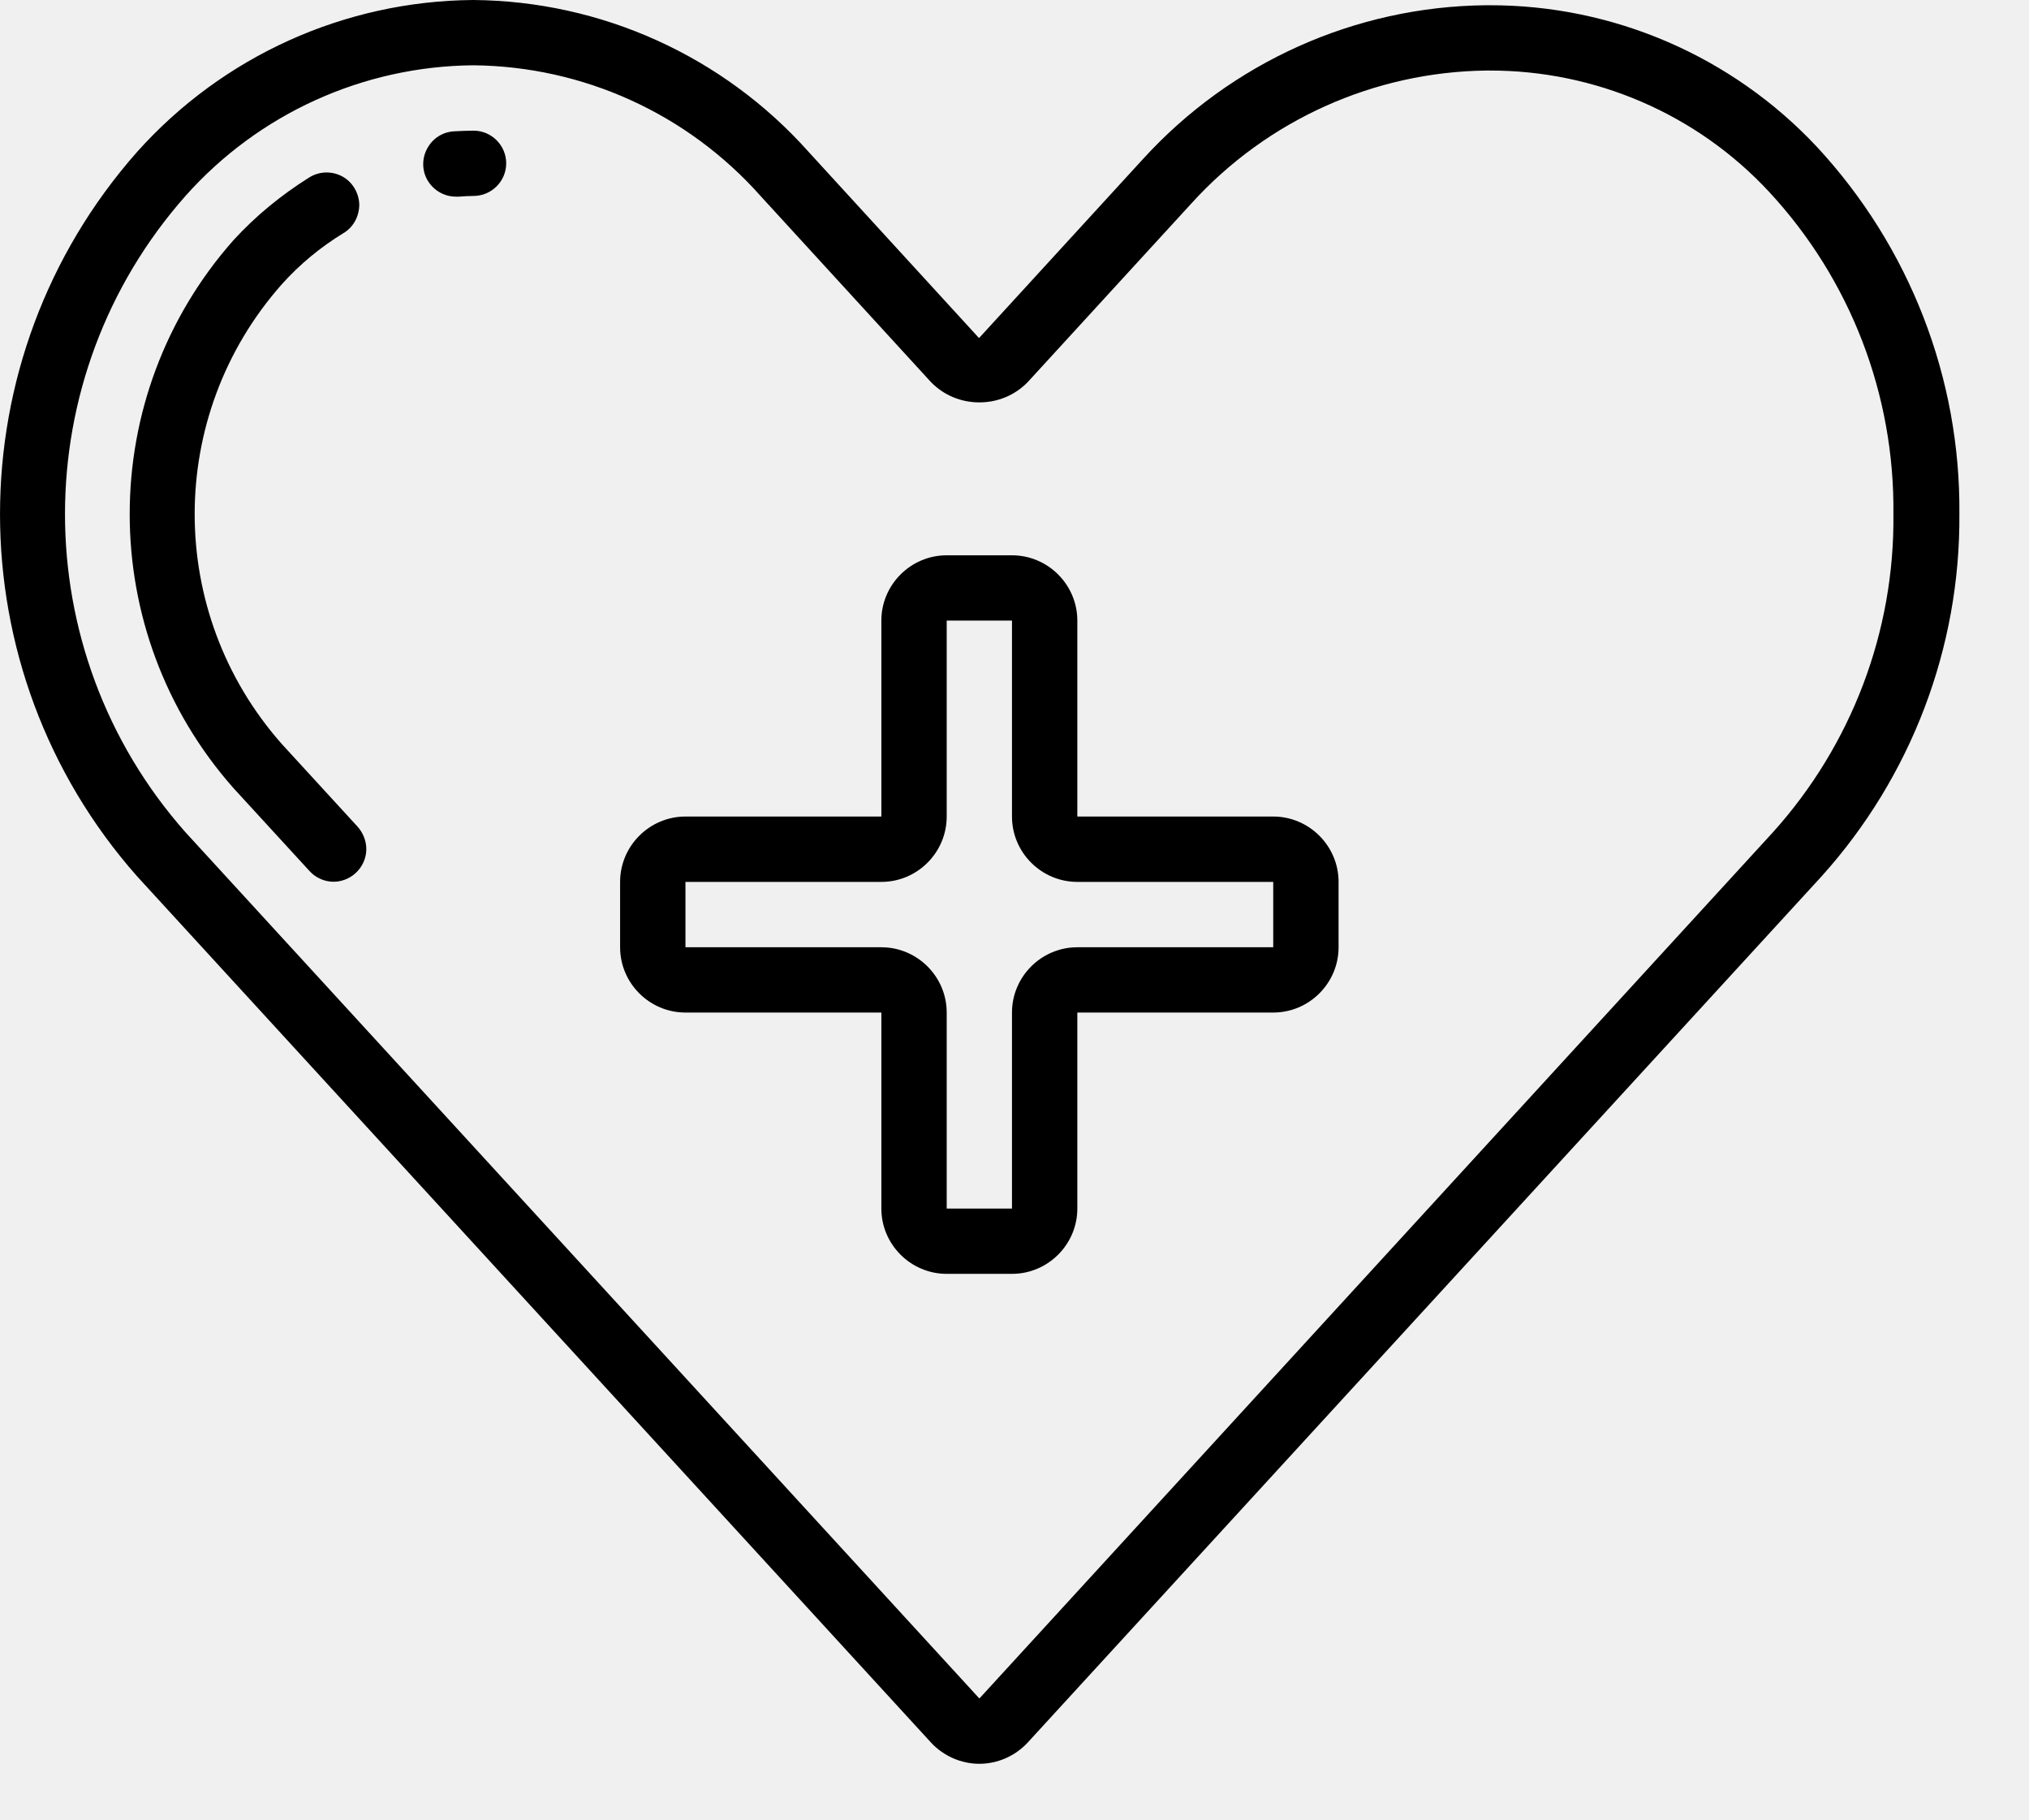
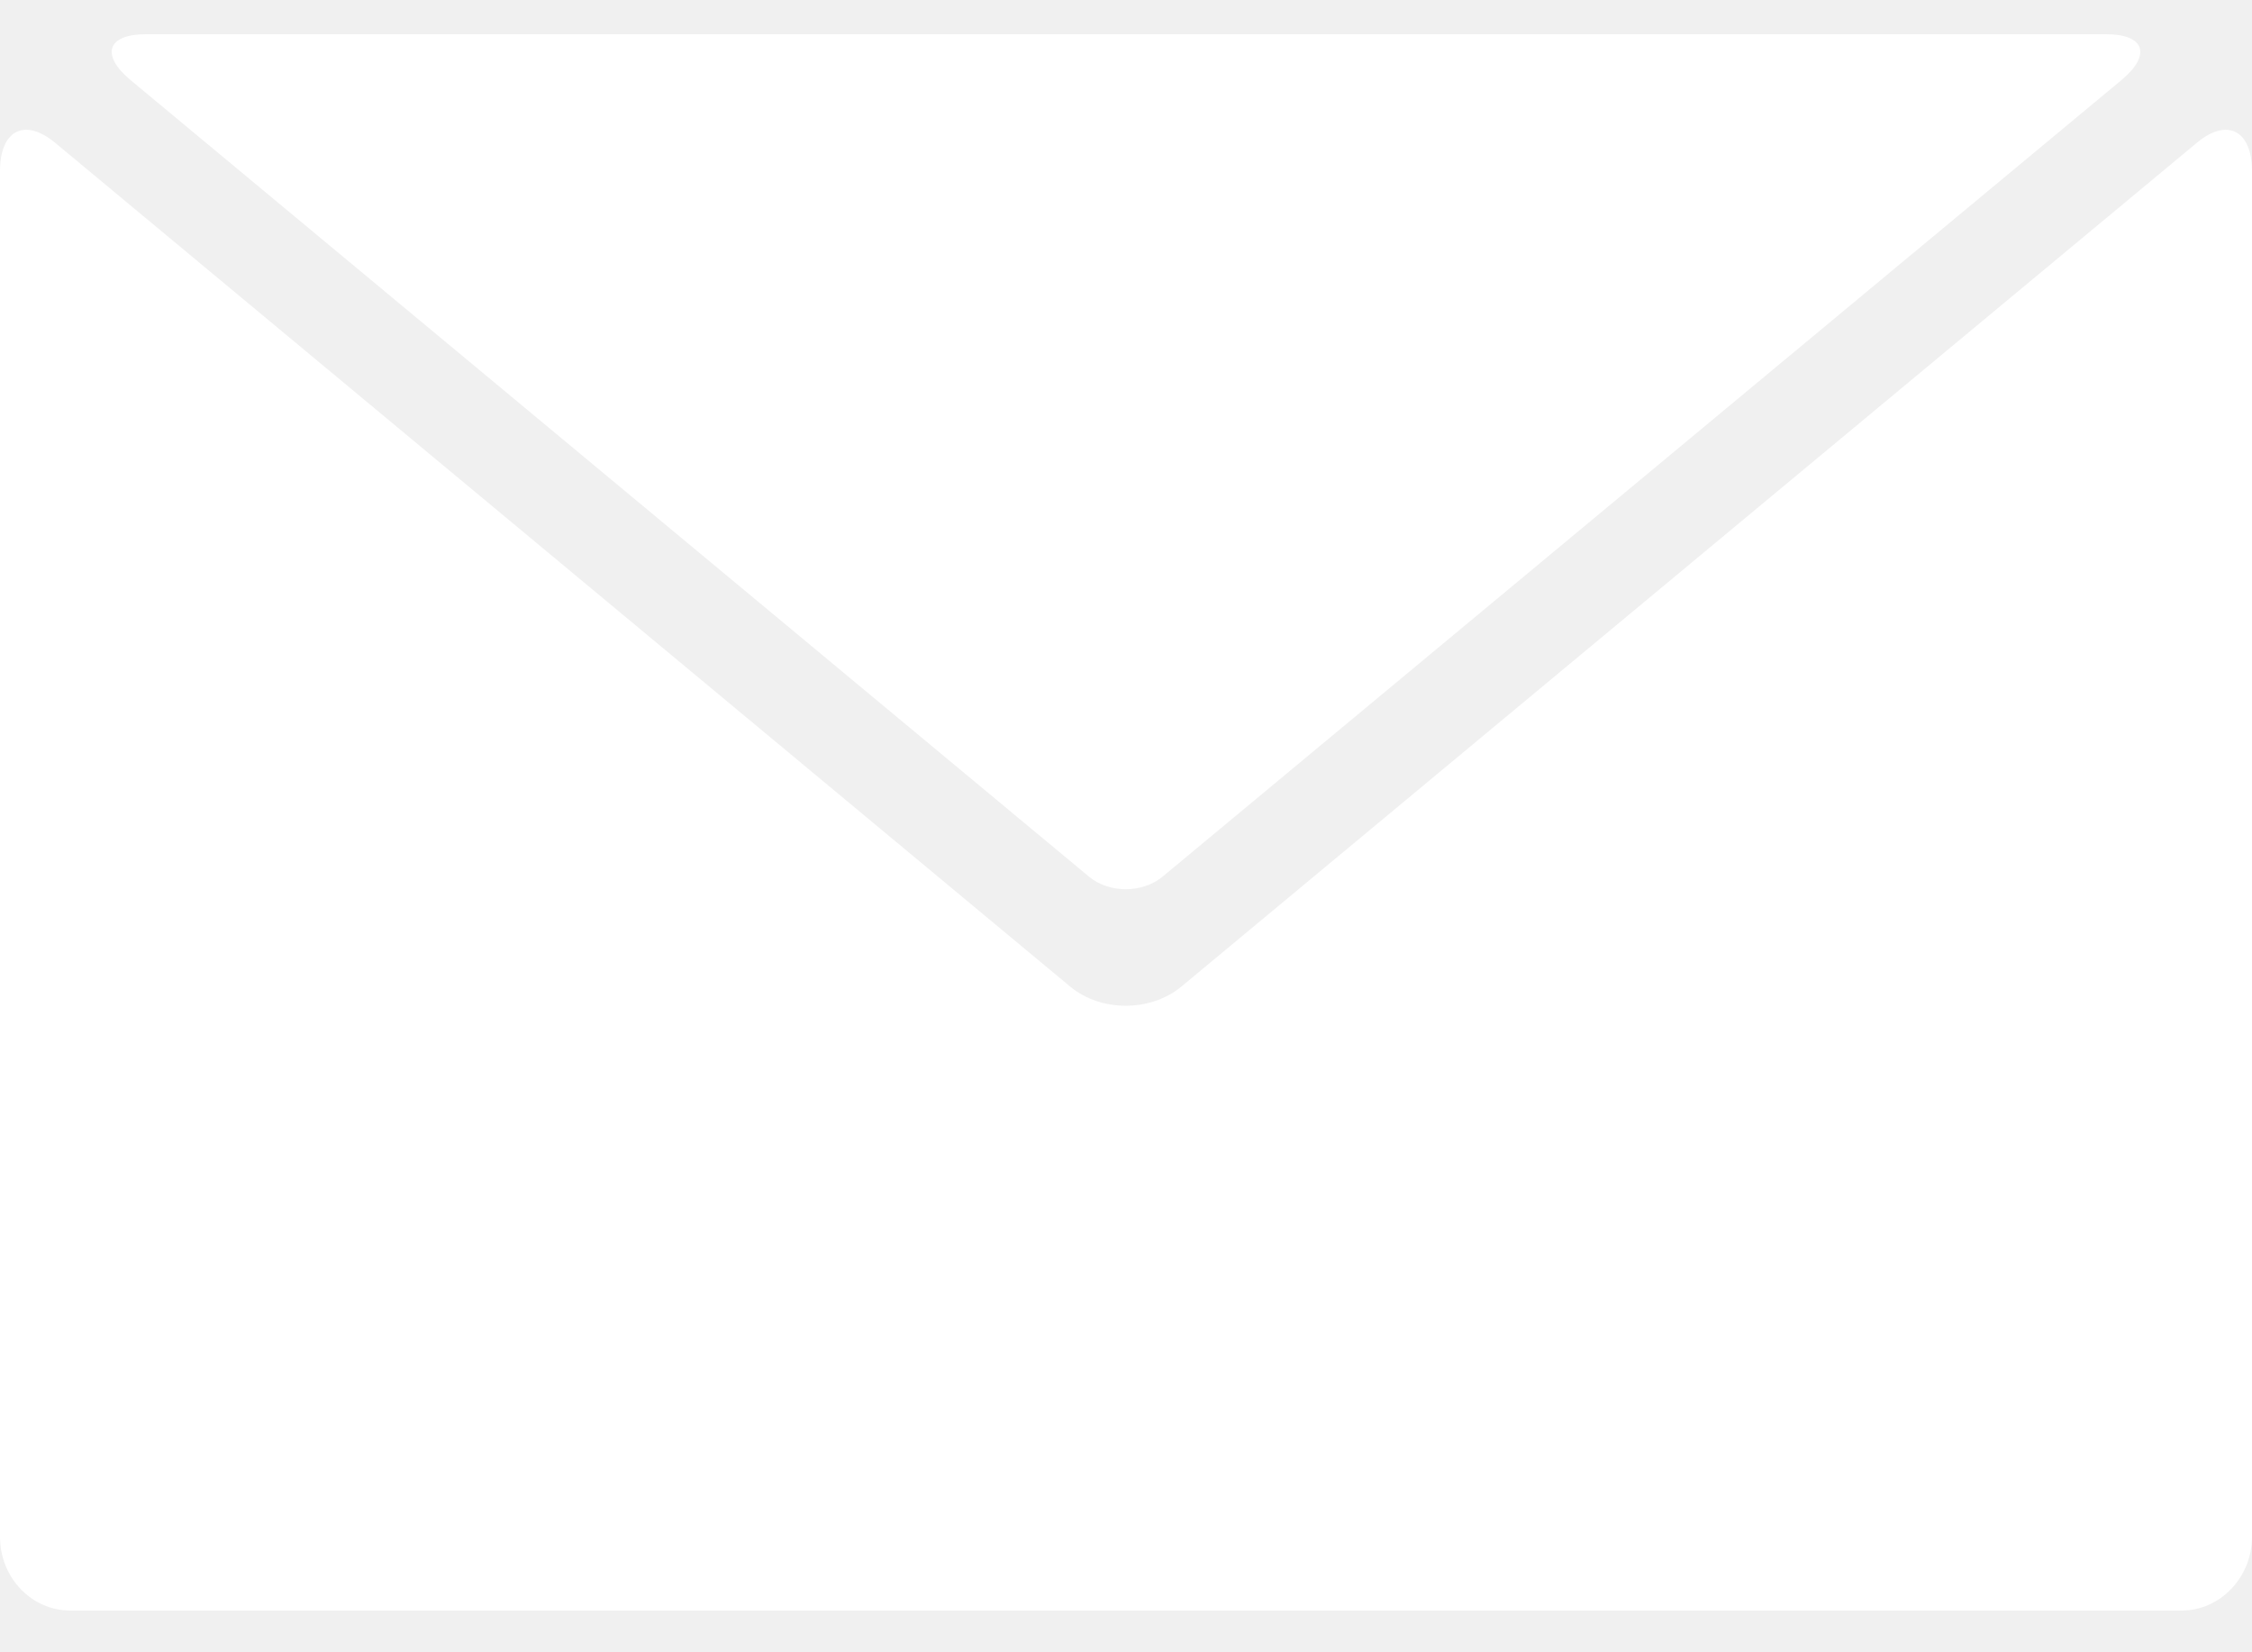
- <svg xmlns="http://www.w3.org/2000/svg" width="29" height="26" viewBox="0 0 29 26" fill="none">
-   <path d="M21.284 0.075H21.237C19.37 0.093 17.596 0.891 16.336 2.273L13.993 4.831L11.557 2.17C10.338 0.803 8.597 0.014 6.763 0C4.924 0.014 3.183 0.803 1.96 2.17C-0.653 5.125 -0.653 9.568 1.96 12.523L13.307 24.901C13.484 25.092 13.736 25.204 13.998 25.204C14.259 25.204 14.511 25.092 14.688 24.901L26.035 12.523C27.314 11.104 28.019 9.256 28.005 7.347C28.023 5.405 27.295 3.529 25.97 2.1C24.756 0.803 23.057 0.07 21.284 0.075ZM25.34 11.893L13.998 24.271L2.651 11.893C0.355 9.298 0.355 5.396 2.651 2.8C3.697 1.624 5.19 0.947 6.763 0.933C8.336 0.947 9.825 1.624 10.87 2.8L13.307 5.461C13.489 5.648 13.736 5.75 13.998 5.75C14.259 5.75 14.506 5.648 14.688 5.461L17.032 2.903C18.114 1.713 19.641 1.027 21.246 1.008H21.284C22.8 1.004 24.252 1.629 25.284 2.74C26.446 3.991 27.081 5.638 27.062 7.347C27.081 9.022 26.464 10.646 25.34 11.893Z" fill="black" />
-   <path d="M18.198 11.668H15.398V8.868C15.398 8.355 14.978 7.935 14.464 7.935H13.531C13.017 7.935 12.597 8.355 12.597 8.868V11.668H9.797C9.283 11.668 8.863 12.089 8.863 12.602V13.536C8.863 14.049 9.283 14.469 9.797 14.469H12.597V17.27C12.597 17.783 13.017 18.203 13.531 18.203H14.464C14.978 18.203 15.398 17.783 15.398 17.27V14.469H18.198C18.712 14.469 19.132 14.049 19.132 13.536V12.602C19.132 12.089 18.712 11.668 18.198 11.668ZM18.198 13.536H15.398C14.884 13.536 14.464 13.956 14.464 14.469V17.27H13.531V14.469C13.531 13.956 13.111 13.536 12.597 13.536H9.797V12.602H12.597C13.111 12.602 13.531 12.182 13.531 11.668V8.868H14.464V11.668C14.464 12.182 14.884 12.602 15.398 12.602H18.198V13.536Z" fill="black" />
-   <path d="M6.768 1.867C6.679 1.867 6.59 1.872 6.502 1.876C6.334 1.881 6.184 1.974 6.105 2.124C6.026 2.268 6.03 2.45 6.119 2.59C6.208 2.73 6.362 2.814 6.53 2.81H6.558C6.628 2.805 6.698 2.8 6.768 2.8C7.025 2.8 7.235 2.59 7.235 2.334C7.235 2.077 7.025 1.867 6.768 1.867Z" fill="black" />
-   <path d="M4.029 10.633C2.367 8.756 2.367 5.937 4.029 4.061C4.285 3.776 4.579 3.533 4.906 3.333C5.051 3.249 5.135 3.09 5.135 2.922C5.13 2.754 5.037 2.6 4.892 2.521C4.743 2.441 4.565 2.446 4.421 2.535C4.019 2.787 3.655 3.085 3.338 3.431C1.359 5.666 1.359 9.027 3.338 11.263L4.425 12.448C4.537 12.57 4.71 12.626 4.869 12.588C5.032 12.551 5.163 12.43 5.214 12.271C5.265 12.112 5.223 11.94 5.111 11.813L4.029 10.633Z" fill="black" />
+ <svg xmlns="http://www.w3.org/2000/svg" width="15" height="11" viewBox="0 0 15 11" fill="none">
+   <path d="M0.469 10.728C0.209 10.728 0 10.508 0 10.236V1.14C0 0.868 0.163 0.783 0.366 0.95L7.131 6.574C7.334 6.741 7.662 6.741 7.866 6.574L14.634 0.95C14.834 0.783 15 0.868 15 1.14V10.236C15 10.508 14.787 10.728 14.531 10.728H0.469ZM14.028 0.228C14.287 0.228 14.331 0.366 14.131 0.533L7.744 5.839C7.609 5.951 7.388 5.951 7.253 5.839L0.869 0.533C0.669 0.366 0.713 0.228 0.972 0.228H14.028Z" fill="white" />
</svg>
